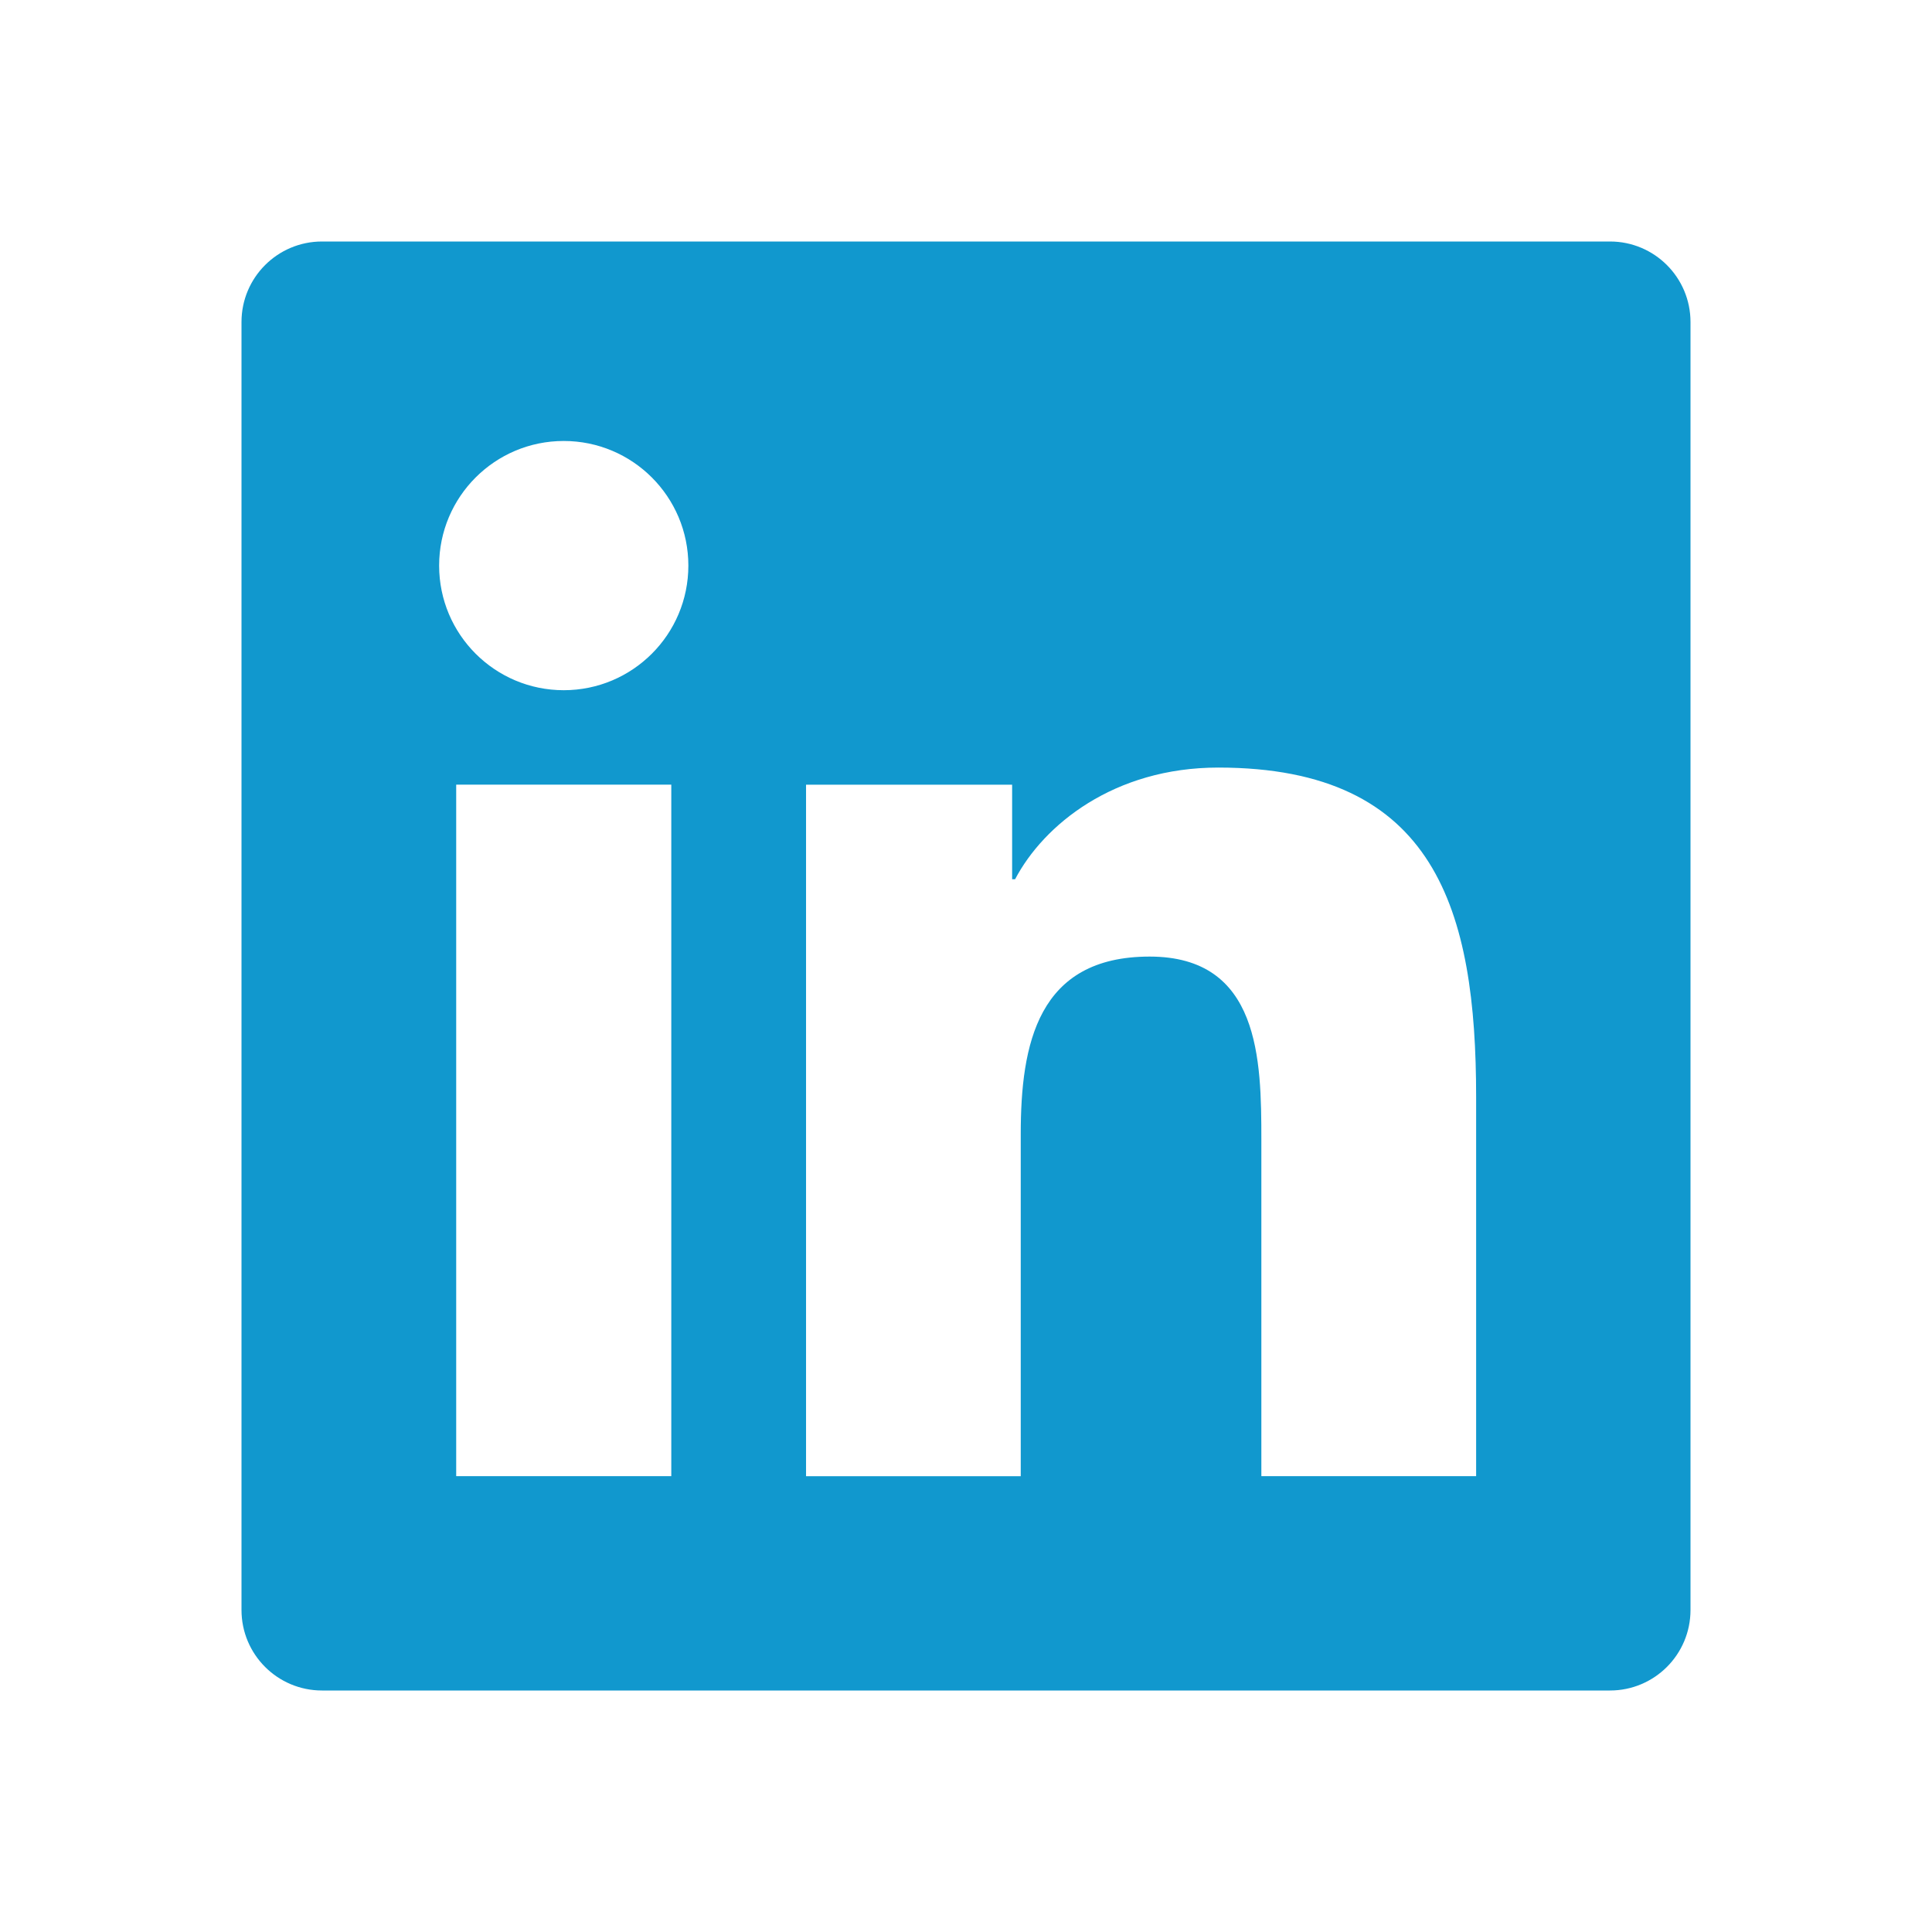
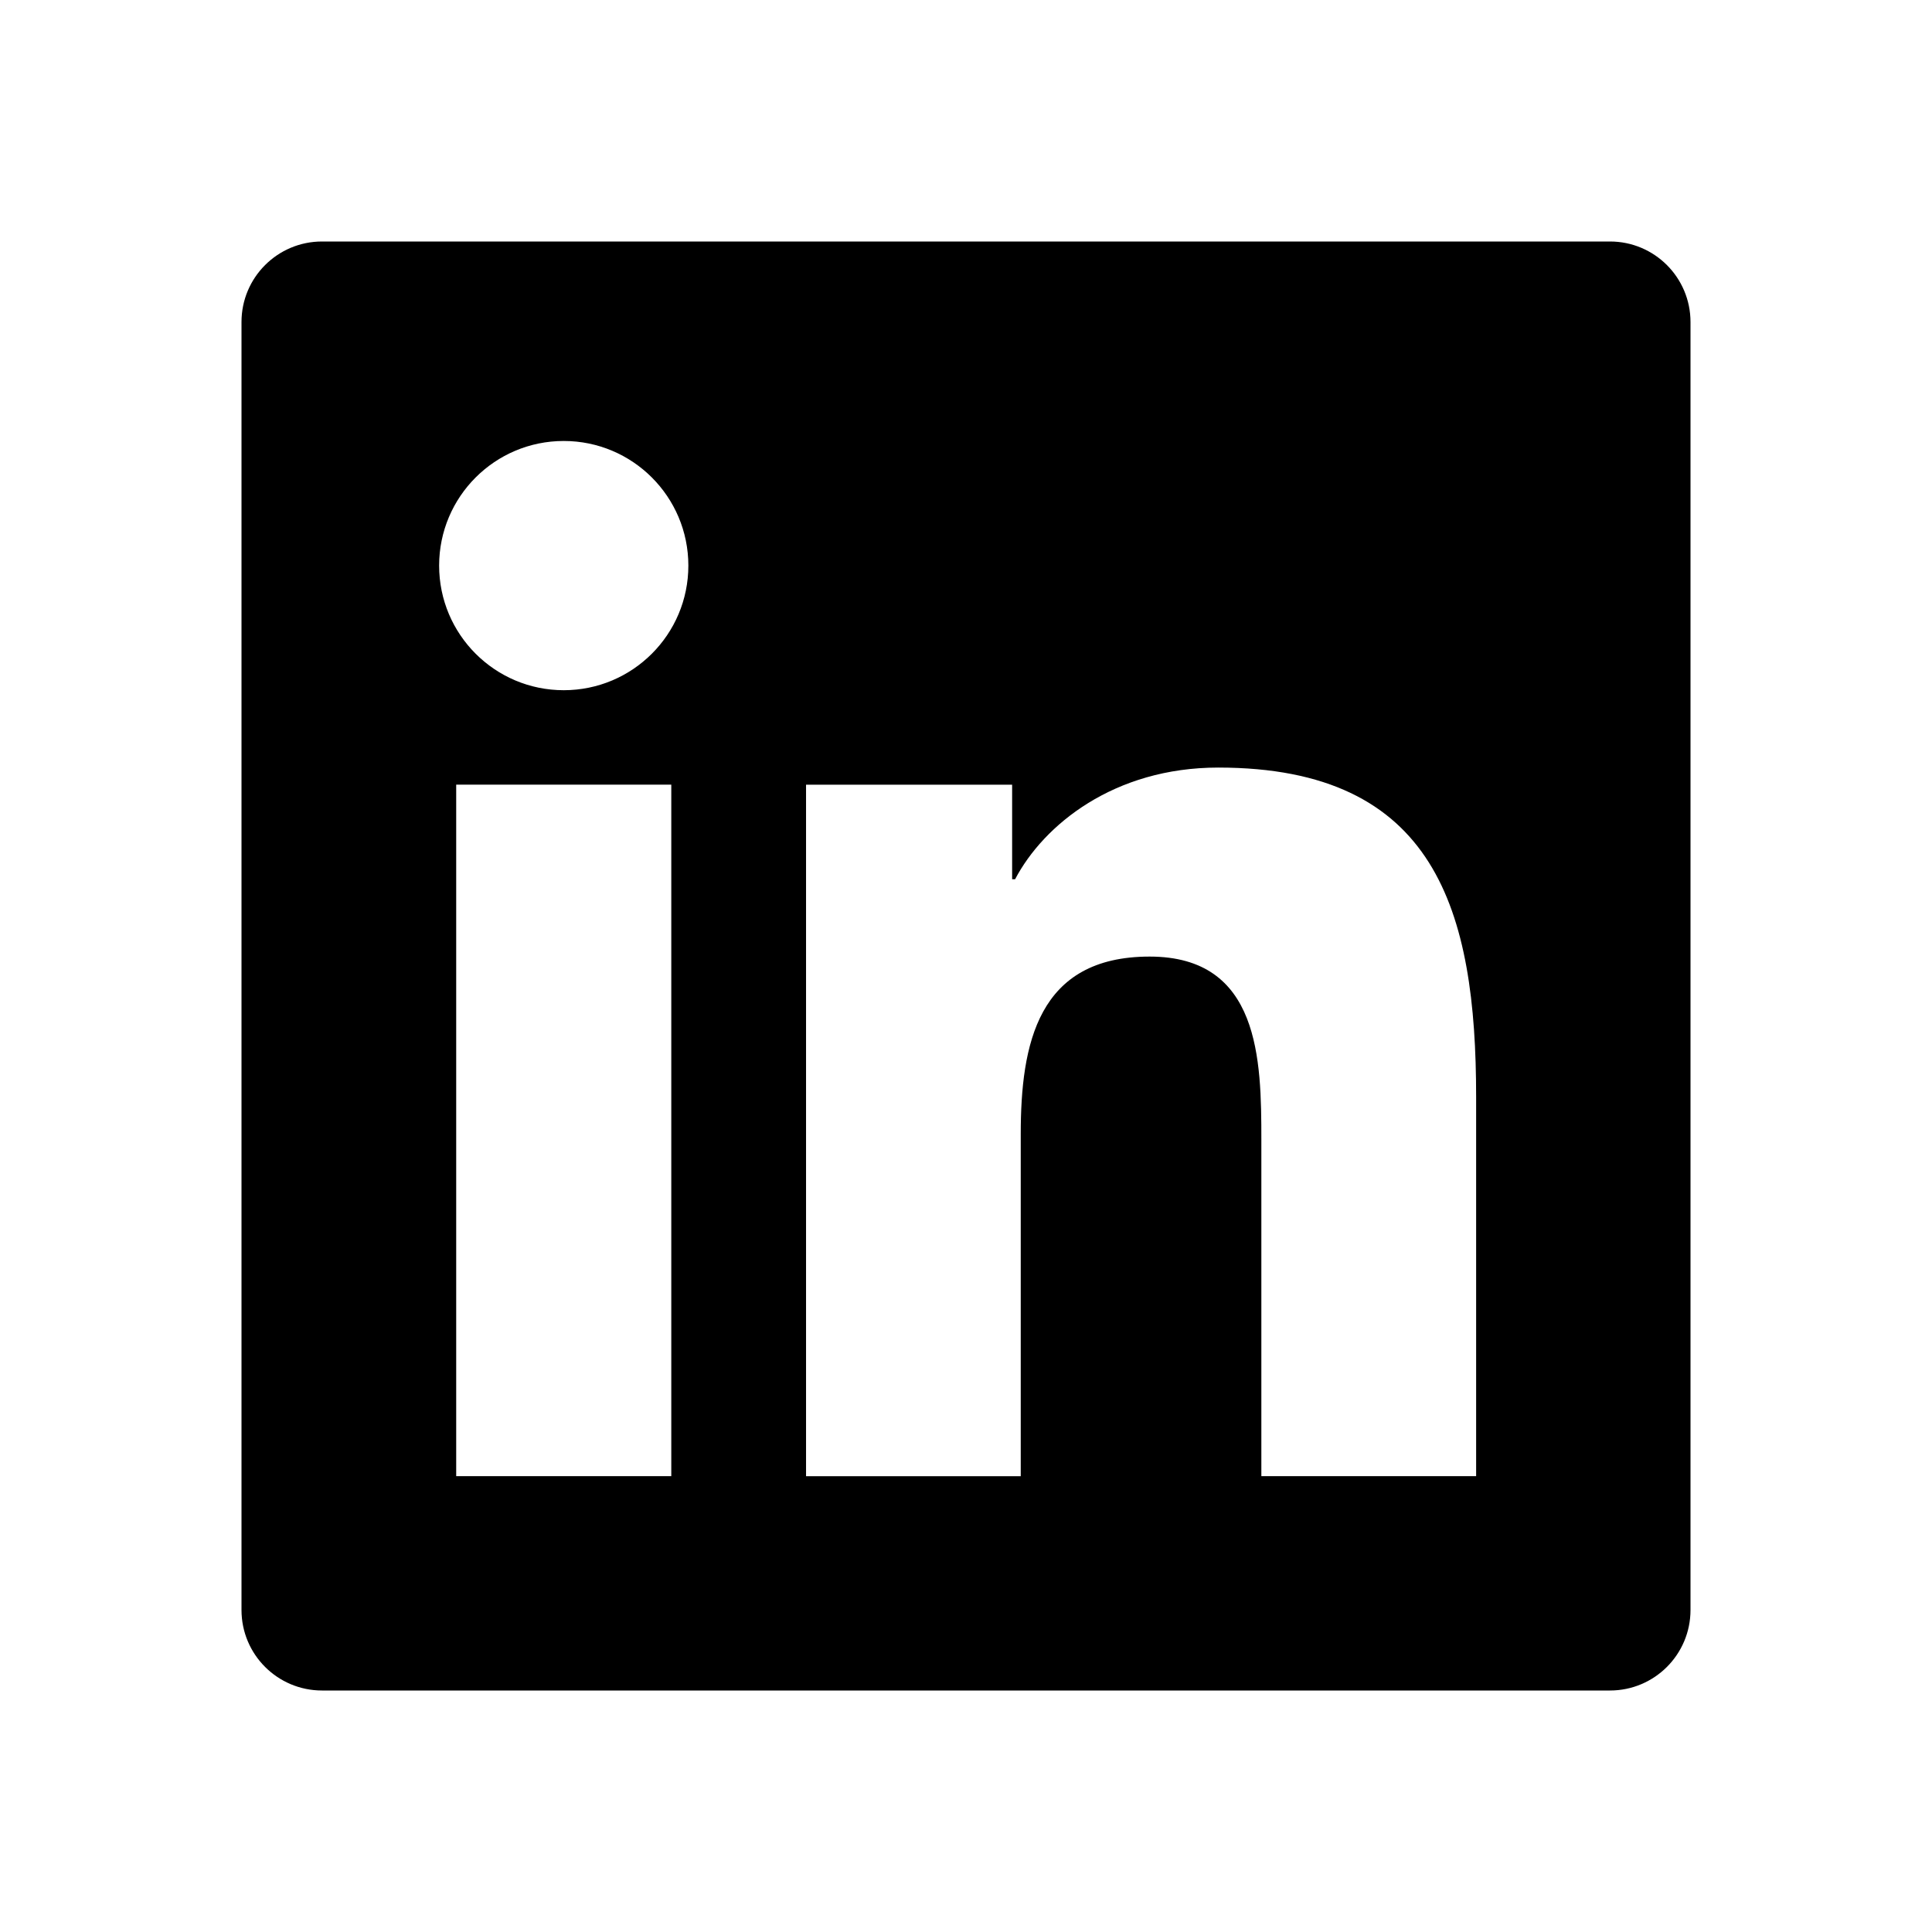
- <svg xmlns="http://www.w3.org/2000/svg" width="24" height="24" viewBox="0 0 24 24" style="fill:#1198ce;transform: ;msFilter:;">
+ <svg xmlns="http://www.w3.org/2000/svg" width="24" height="24" viewBox="0 0 24 24" style="fill:#000000;transform: ;msFilter:;">
  <path d="M20 3H4a1 1 0 0 0-1 1v16a1 1 0 0 0 1 1h16a1 1 0 0 0 1-1V4a1 1 0 0 0-1-1zM8.339 18.337H5.667v-8.59h2.672v8.59zM7.003 8.574a1.548 1.548 0 1 1 0-3.096 1.548 1.548 0 0 1 0 3.096zm11.335 9.763h-2.669V14.16c0-.996-.018-2.277-1.388-2.277-1.39 0-1.601 1.086-1.601 2.207v4.248h-2.667v-8.59h2.56v1.174h.037c.355-.675 1.227-1.387 2.524-1.387 2.704 0 3.203 1.778 3.203 4.092v4.71z" />
</svg>
